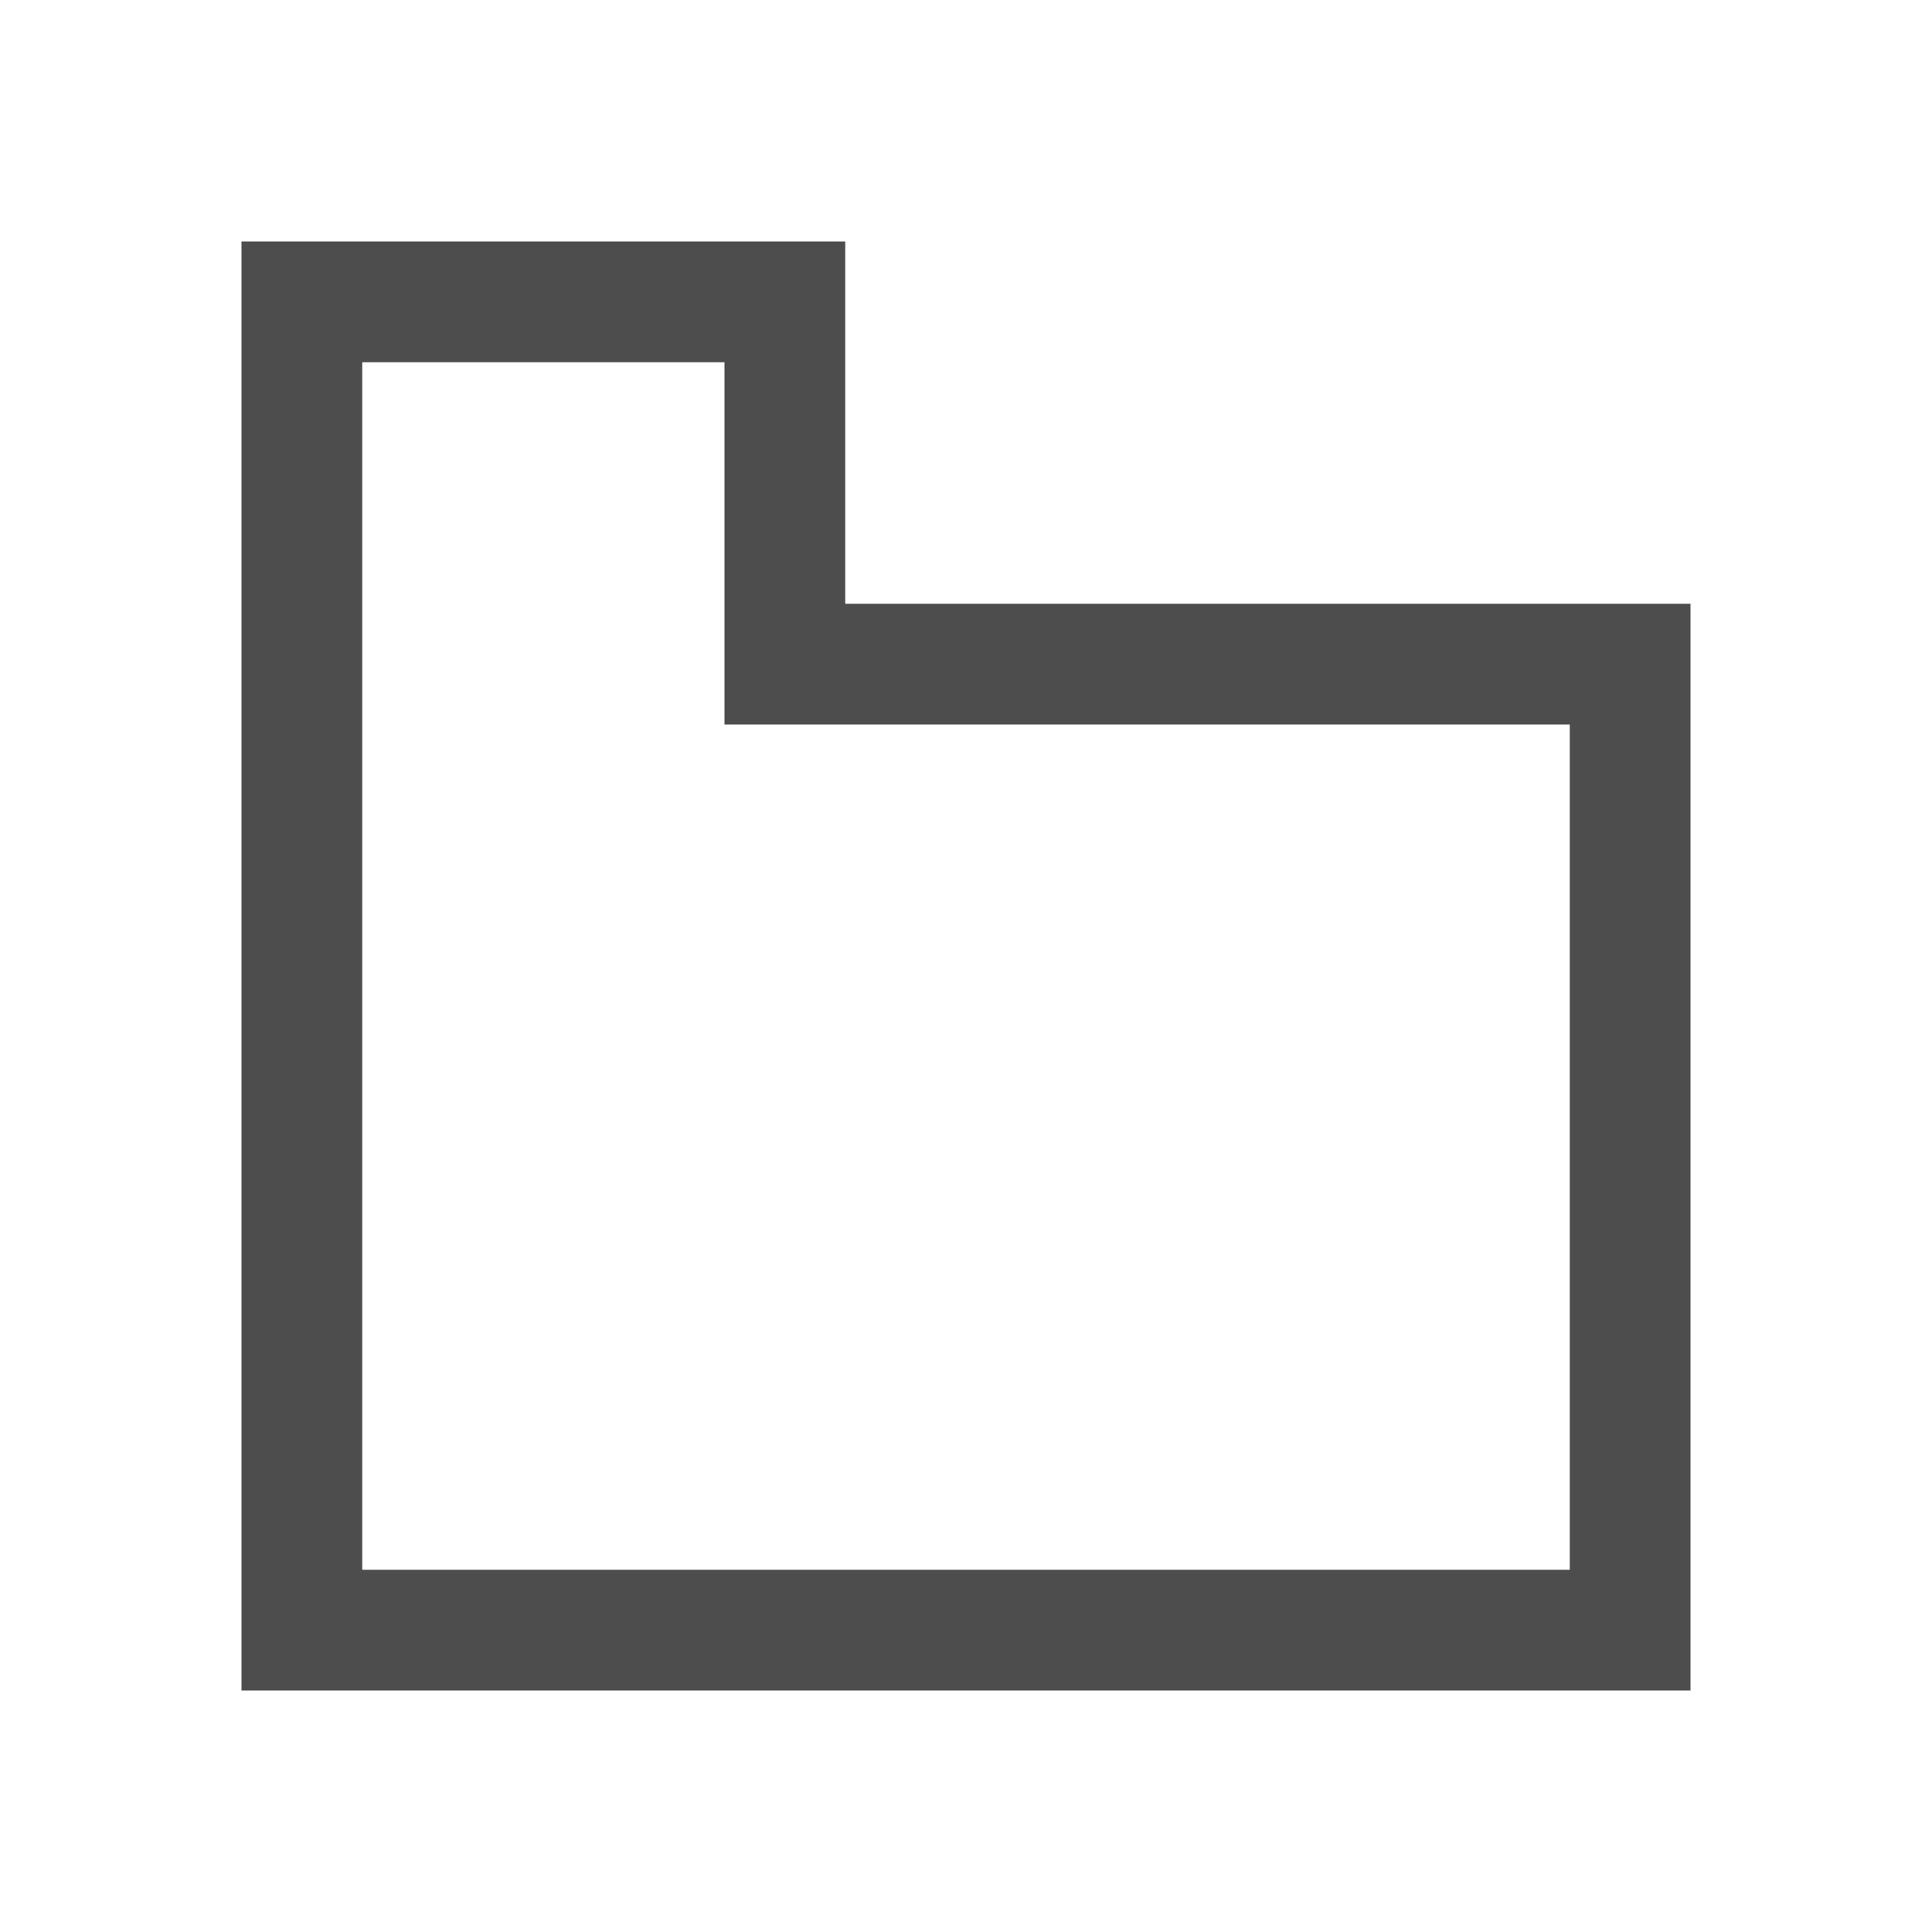
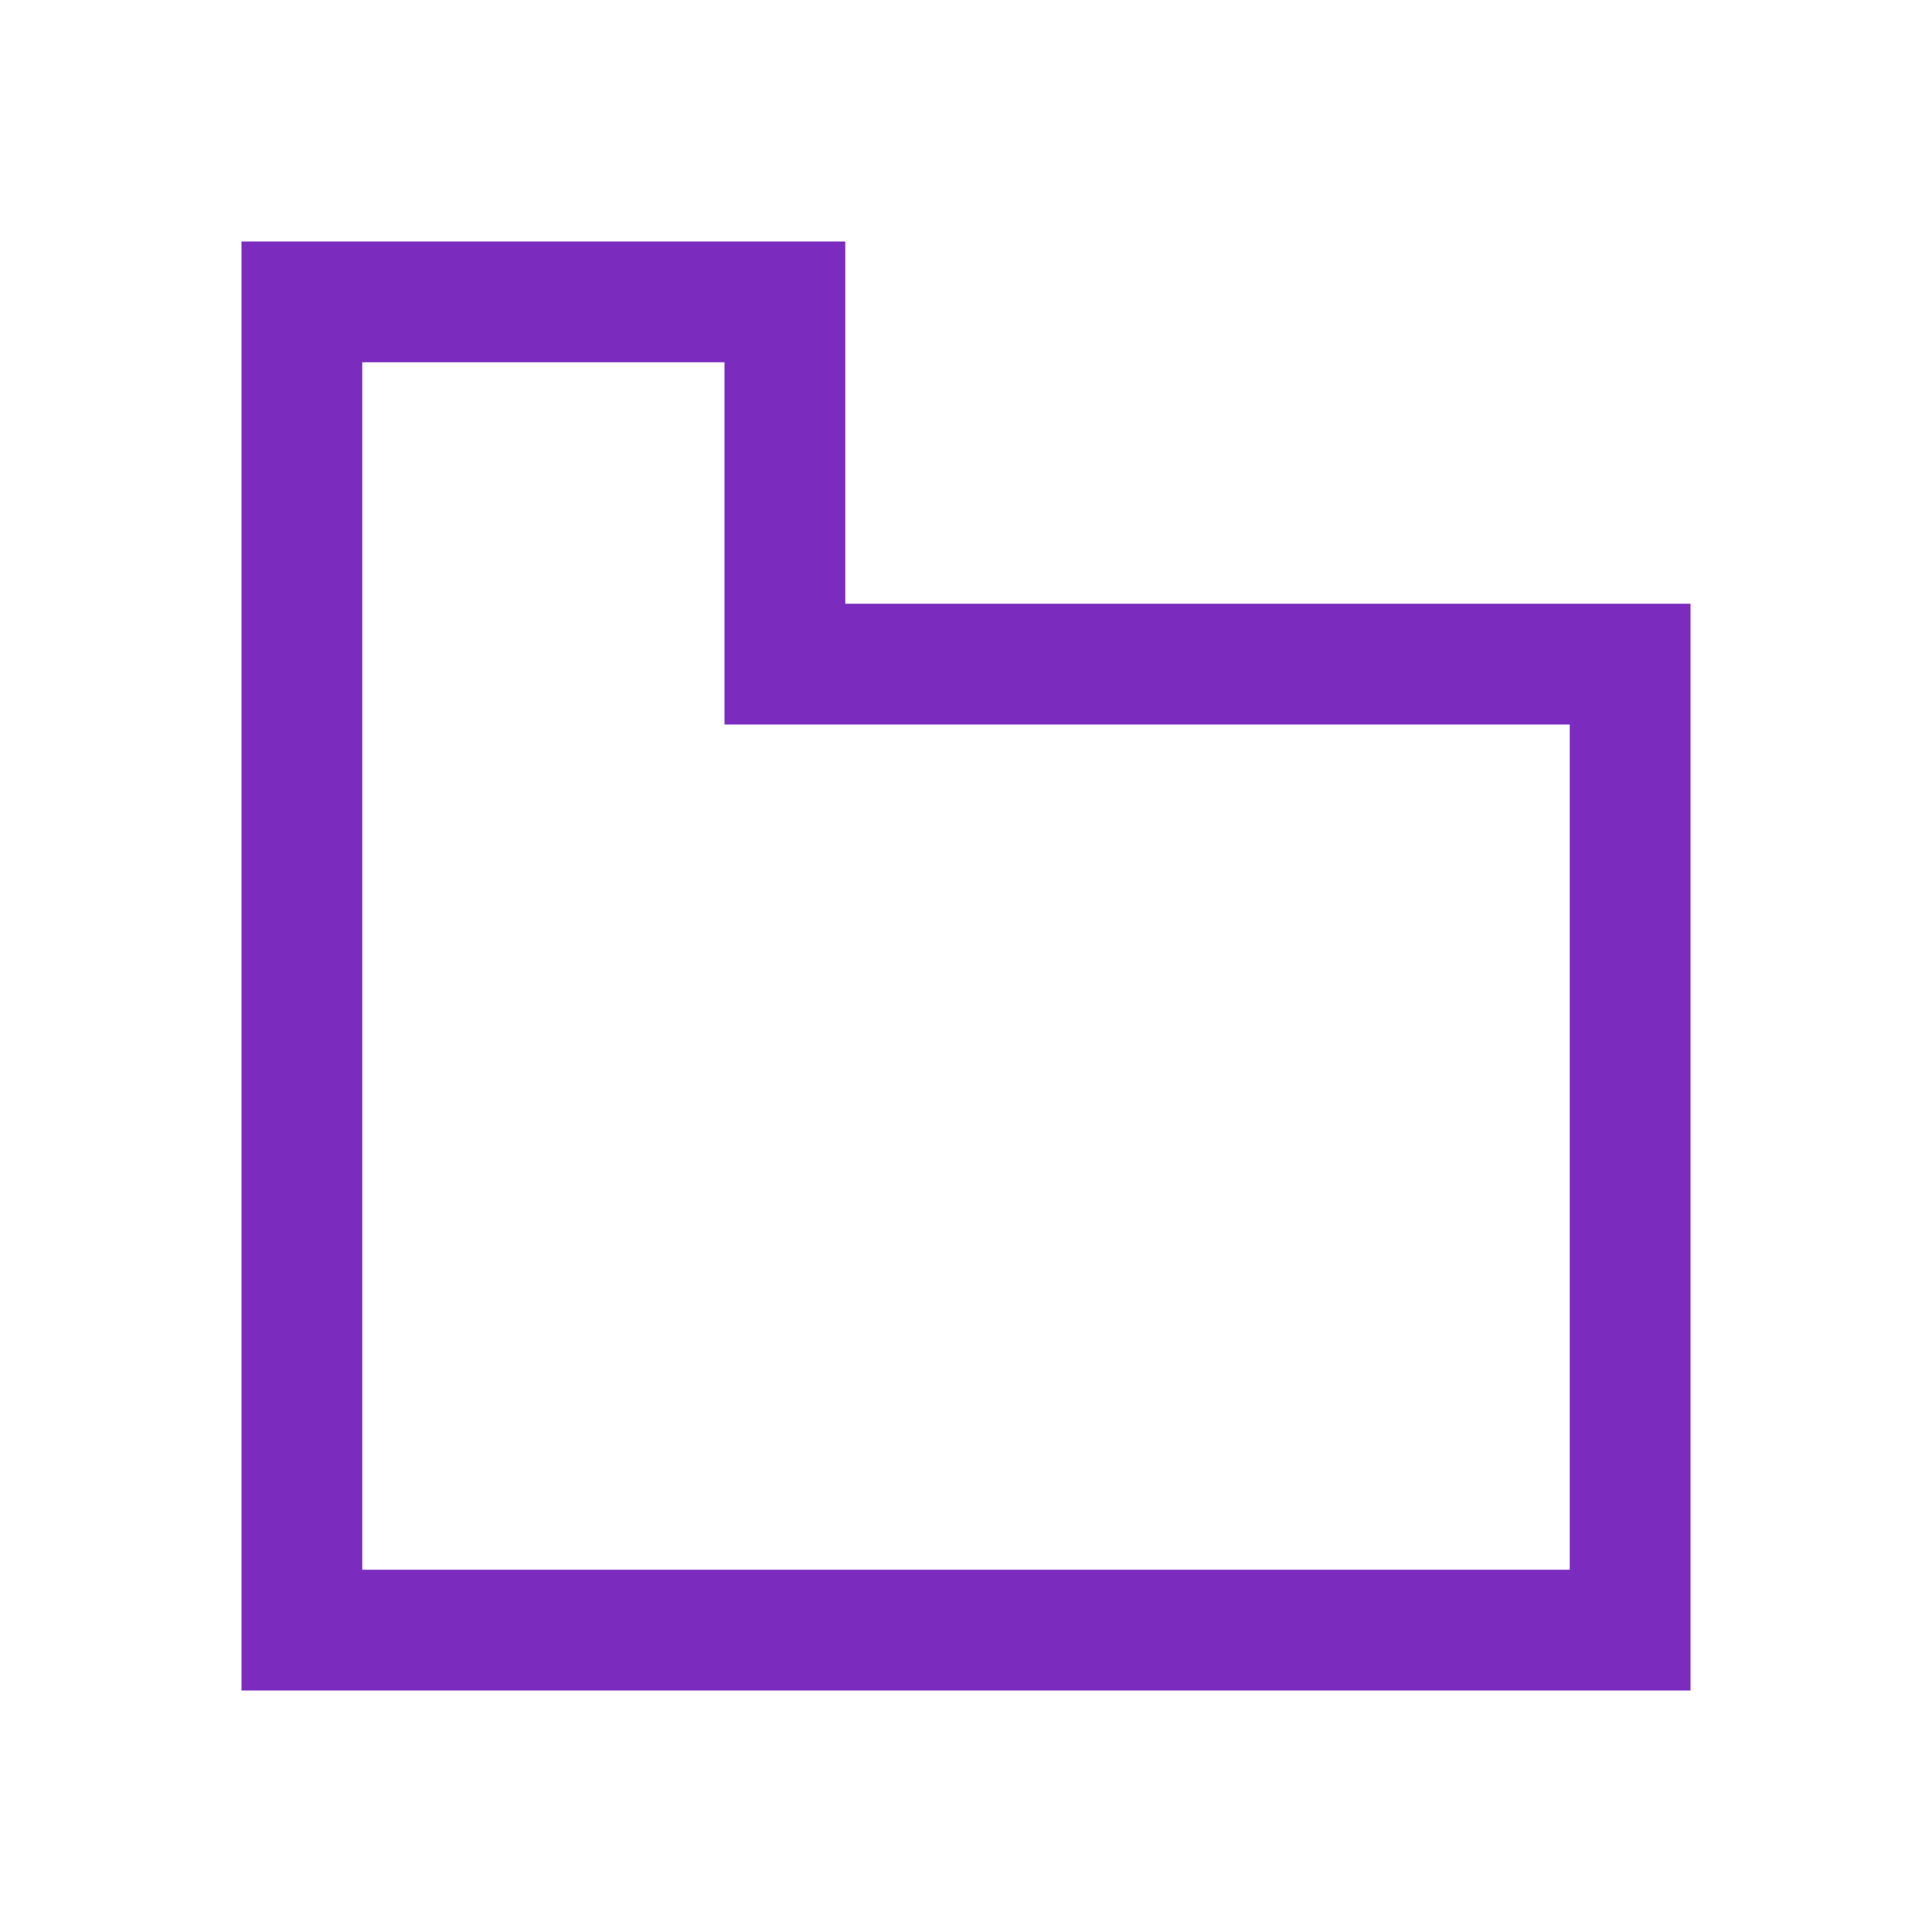
<svg xmlns="http://www.w3.org/2000/svg" viewBox="0 0 16 16">
  <defs id="defs3051">
    <style type="text/css" id="current-color-scheme">
      .ColorScheme-Text {
-         color:#4d4d4d;
+         color:#7b2cbf;
      }
      </style>
  </defs>
  <path style="fill:currentColor;fill-opacity:1;stroke:none" d="M 2 2 L 2 14 L 14 14 L 14 5 L 13 5 L 8 5 L 7 5 L 7 2 L 6 2 L 2 2 z M 3 3 L 6 3 L 6 5 L 6 6 L 13 6 L 13 13 L 3 13 L 3 3 z " class="ColorScheme-Text" />
</svg>
